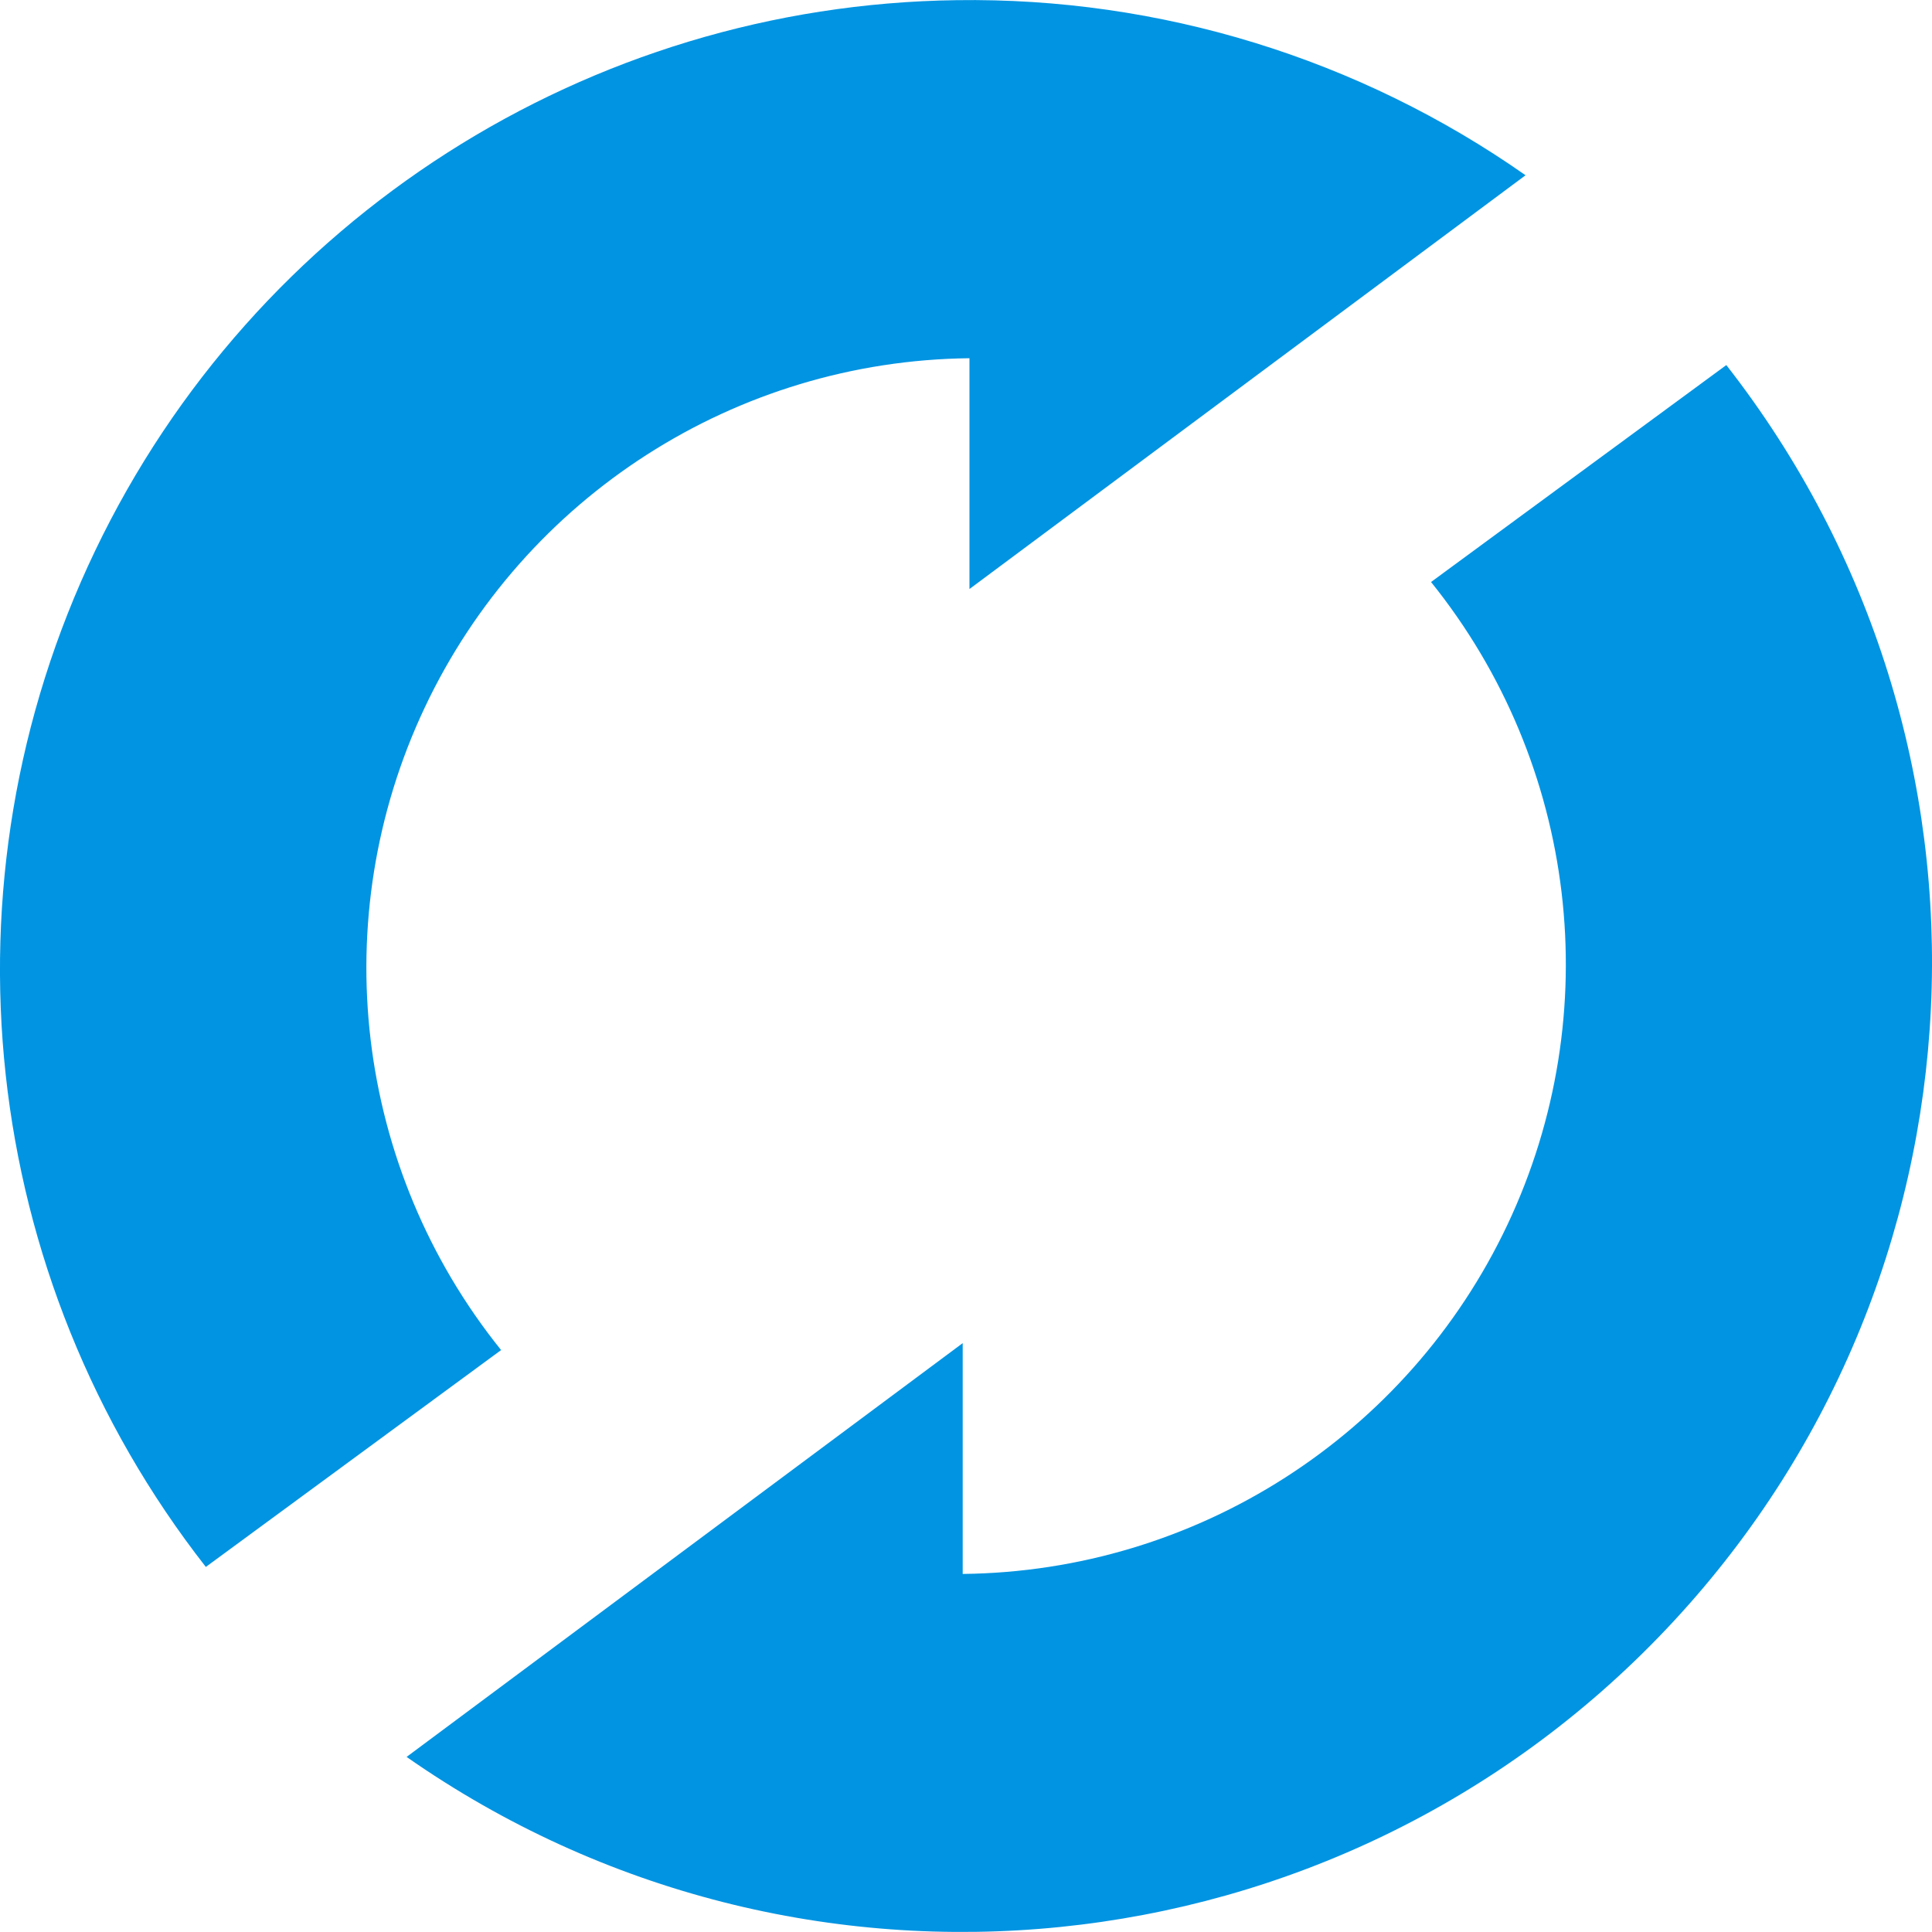
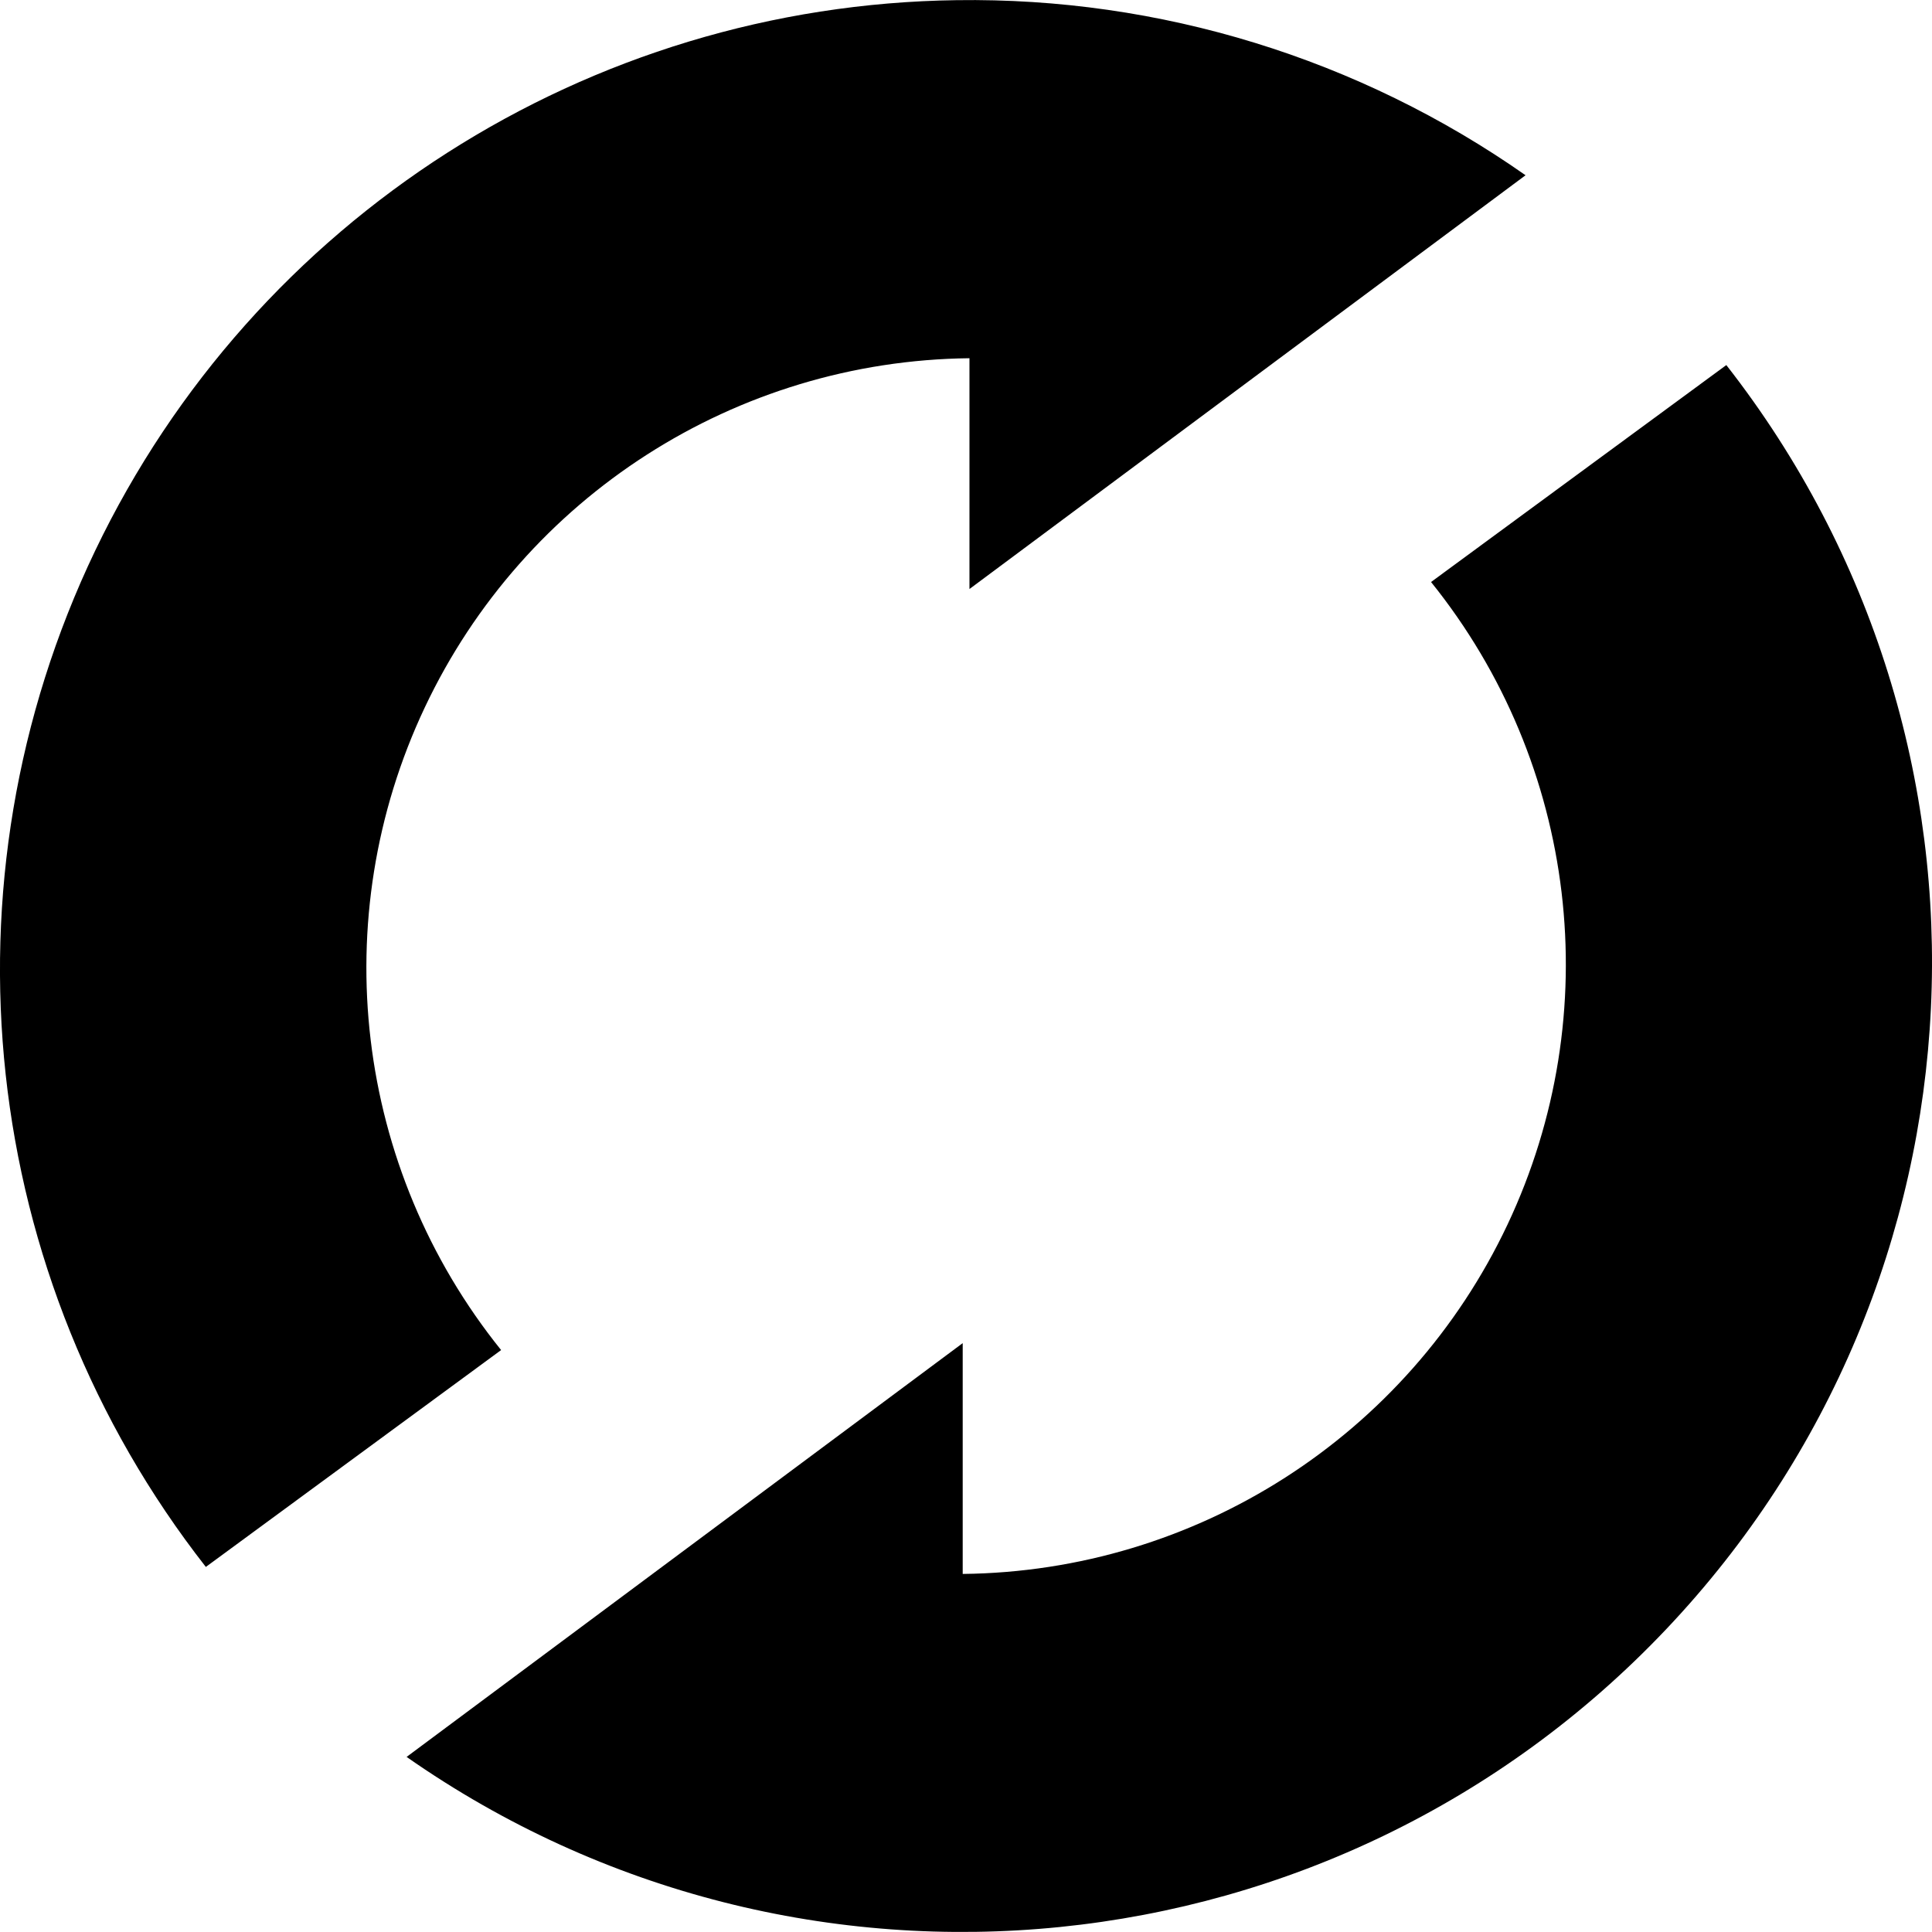
- <svg xmlns="http://www.w3.org/2000/svg" fill="#0194E2" role="img" viewBox="0 0 24 24">
+ <svg xmlns="http://www.w3.org/2000/svg" role="img" viewBox="0 0 24 24">
  <path d="M11.883.002a12.044 12.044 0 0 0-9.326 19.463l3.668-2.694A7.573 7.573 0 0 1 12.043 4.45v2.867l6.908-5.14A12.012 12.012 0 0 0 11.883.002zm9.562 4.533L17.777 7.23a7.573 7.573 0 0 1-5.818 12.322v-2.867l-6.908 5.14a12.046 12.046 0 0 0 16.394-17.29z" />
</svg>
